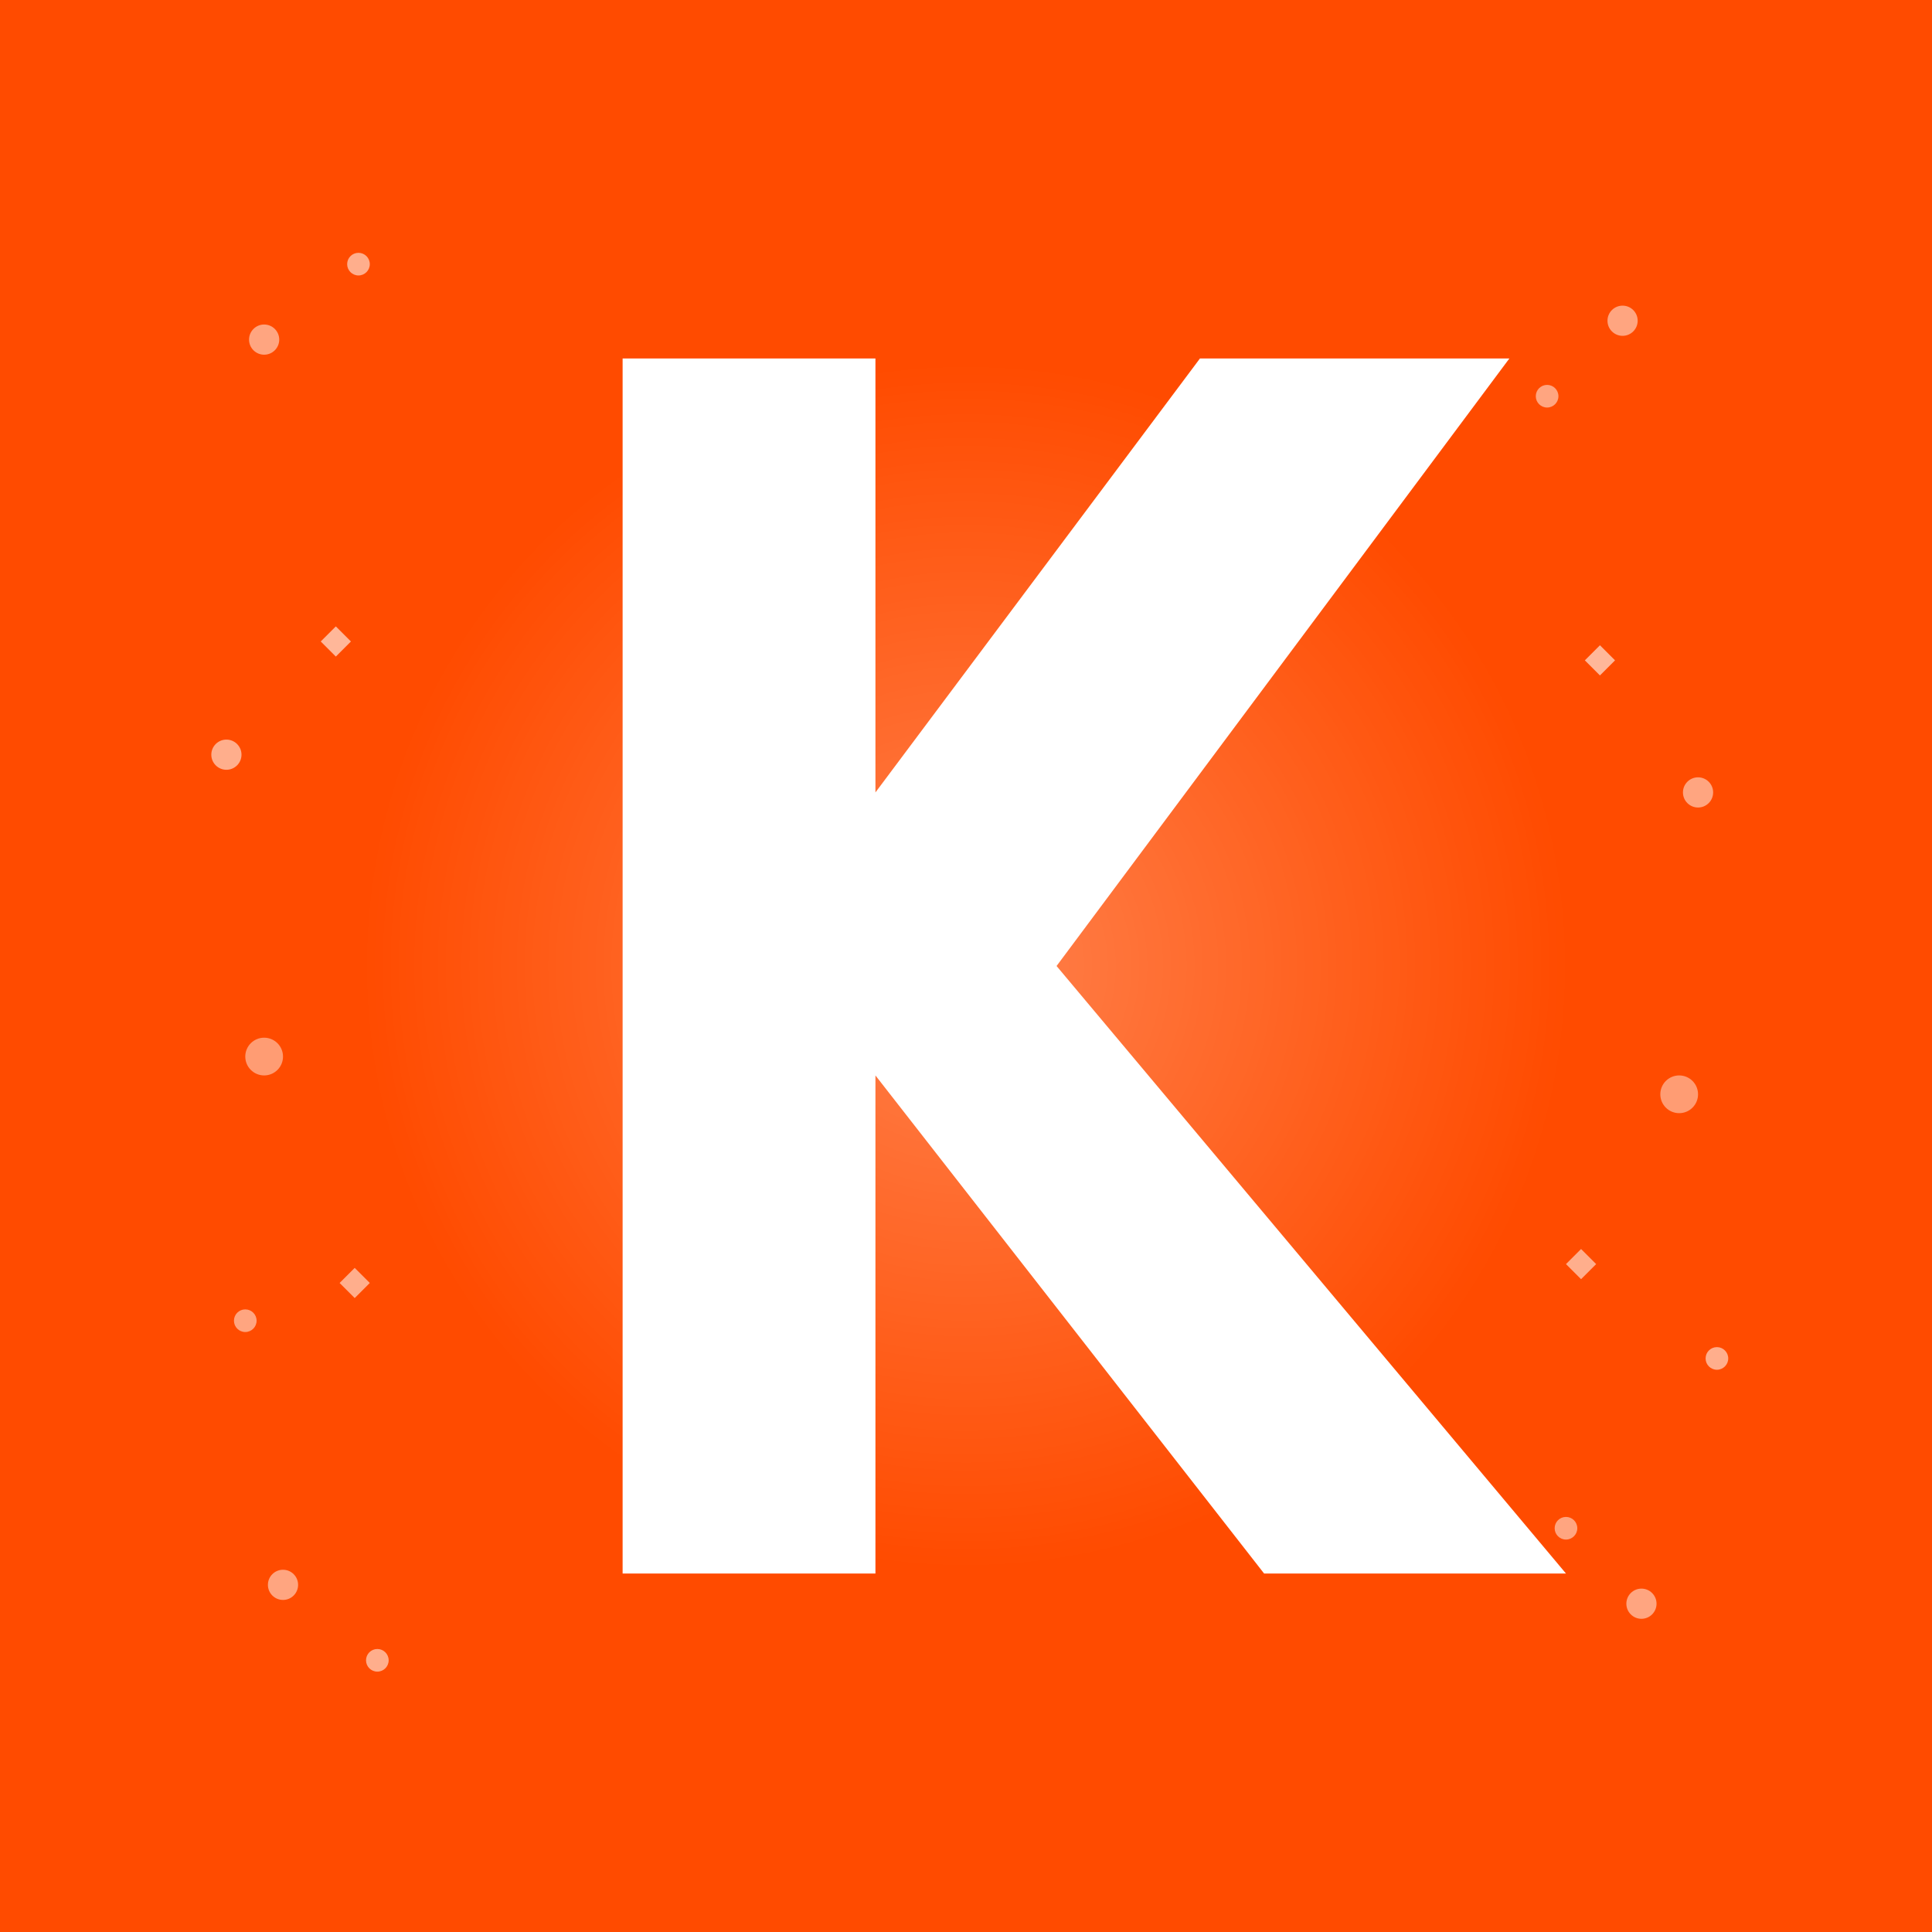
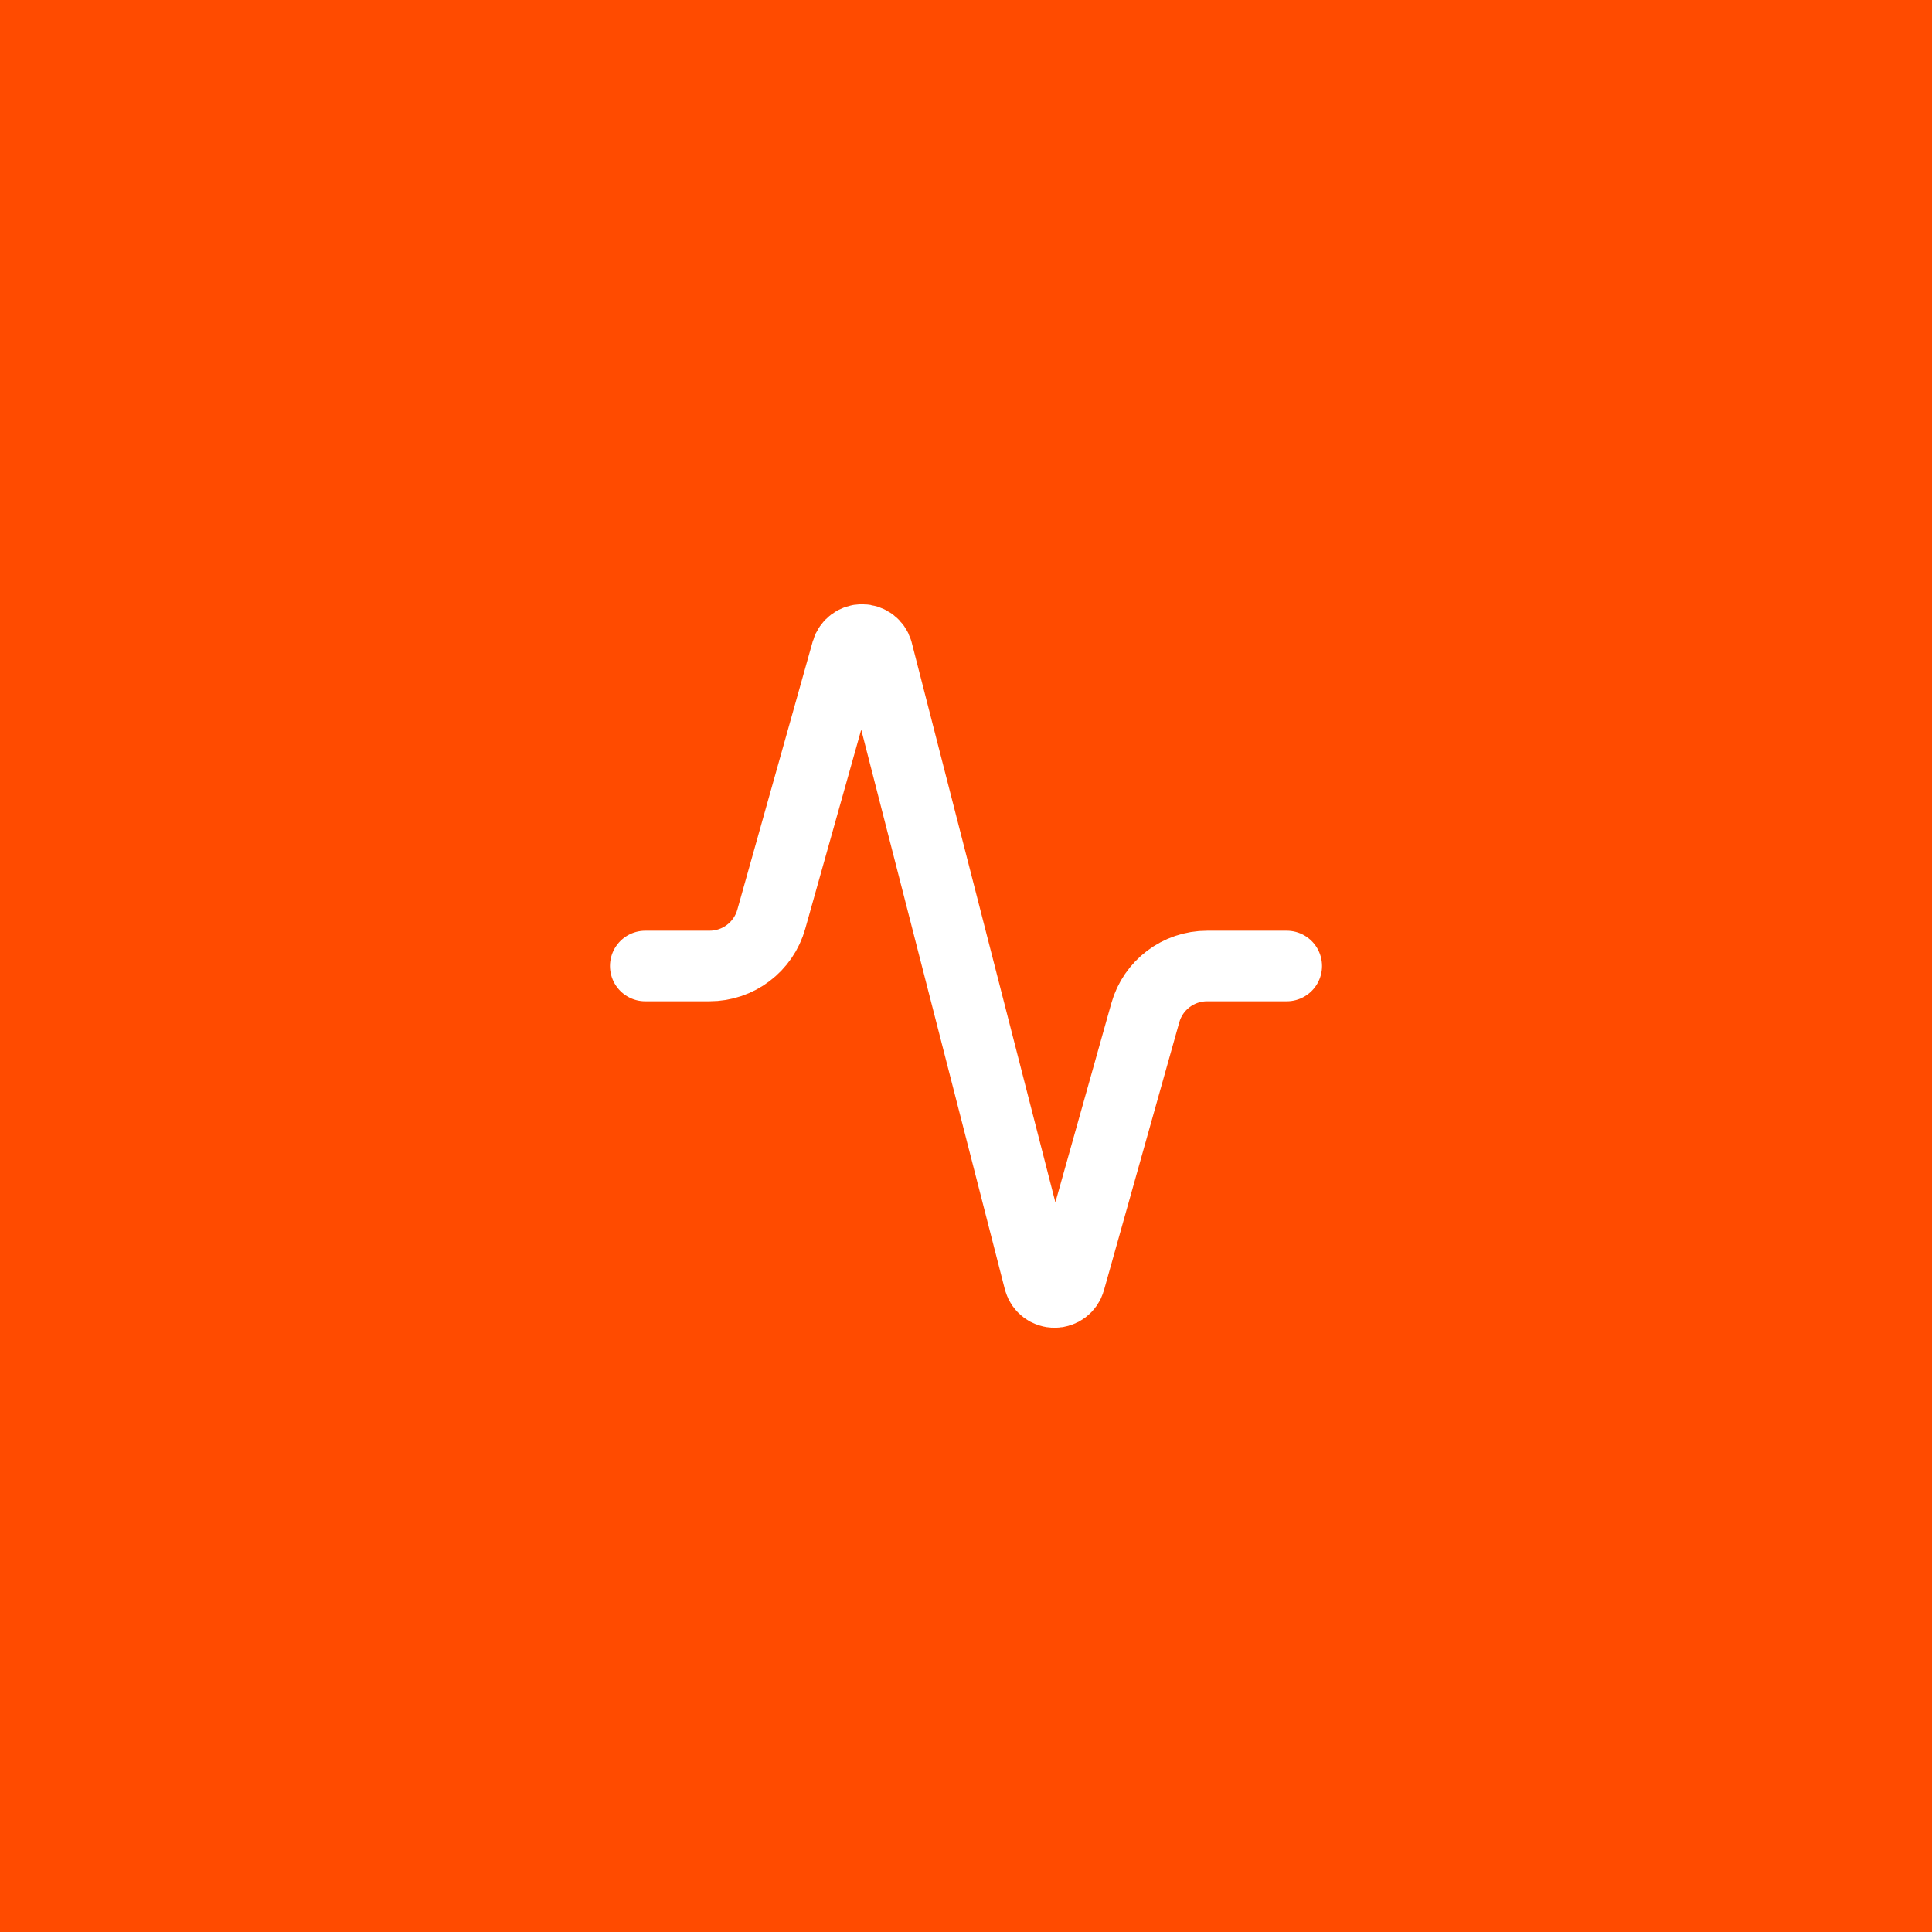
<svg xmlns="http://www.w3.org/2000/svg" width="512" height="512" viewBox="0 0 512 512">
-   <defs>
-     <radialGradient id="glow" cx="50%" cy="50%" r="50%">
-       <stop offset="0%" stop-color="white" stop-opacity="0.3" />
-       <stop offset="100%" stop-color="white" stop-opacity="0" />
-     </radialGradient>
-   </defs>
  <rect width="512" height="512" fill="#FF4B00" />
-   <ellipse cx="256" cy="256" rx="160" ry="160" fill="url(#glow)" />
-   <circle cx="70" cy="90" r="4" fill="white" opacity="0.5" />
-   <circle cx="95" cy="70" r="3" fill="white" opacity="0.55" />
-   <circle cx="430" cy="85" r="4" fill="white" opacity="0.5" />
-   <circle cx="410" cy="105" r="3" fill="white" opacity="0.5" />
-   <circle cx="75" cy="420" r="4" fill="white" opacity="0.5" />
-   <circle cx="100" cy="440" r="3" fill="white" opacity="0.55" />
-   <circle cx="435" cy="425" r="4" fill="white" opacity="0.5" />
-   <circle cx="415" cy="405" r="3" fill="white" opacity="0.5" />
-   <circle cx="60" cy="200" r="4" fill="white" opacity="0.55" />
-   <circle cx="70" cy="280" r="5" fill="white" opacity="0.45" />
-   <circle cx="65" cy="350" r="3" fill="white" opacity="0.5" />
-   <circle cx="450" cy="210" r="4" fill="white" opacity="0.5" />
-   <circle cx="445" cy="290" r="5" fill="white" opacity="0.45" />
-   <circle cx="455" cy="360" r="3" fill="white" opacity="0.55" />
-   <path d="M85 170 L89 166 L93 170 L89 174 Z" fill="white" opacity="0.6" />
-   <path d="M420 175 L424 171 L428 175 L424 179 Z" fill="white" opacity="0.6" />
-   <path d="M90 340 L94 336 L98 340 L94 344 Z" fill="white" opacity="0.55" />
-   <path d="M415 335 L419 331 L423 335 L419 339 Z" fill="white" opacity="0.55" />
-   <path d="M165 95 L165 417 L232 417 L232 285 L335 417 L415 417 L280 256 L400 95 L318 95 L232 210 L232 95 Z" fill="white" />
+   <g transform="translate(154 154) scale(8.5)" fill="none" stroke="#ffffff" stroke-width="2.2" stroke-linecap="round" stroke-linejoin="round">
+     <path d="M22 12h-2.48a2 2 0 0 0-1.93 1.46l-2.35 8.36a.5.5 0 0 1-.96 0L9.24 2.18a.5.5 0 0 0-.96 0l-2.35 8.36A2 2 0 0 1 4 12H2" />
+   </g>
</svg>
